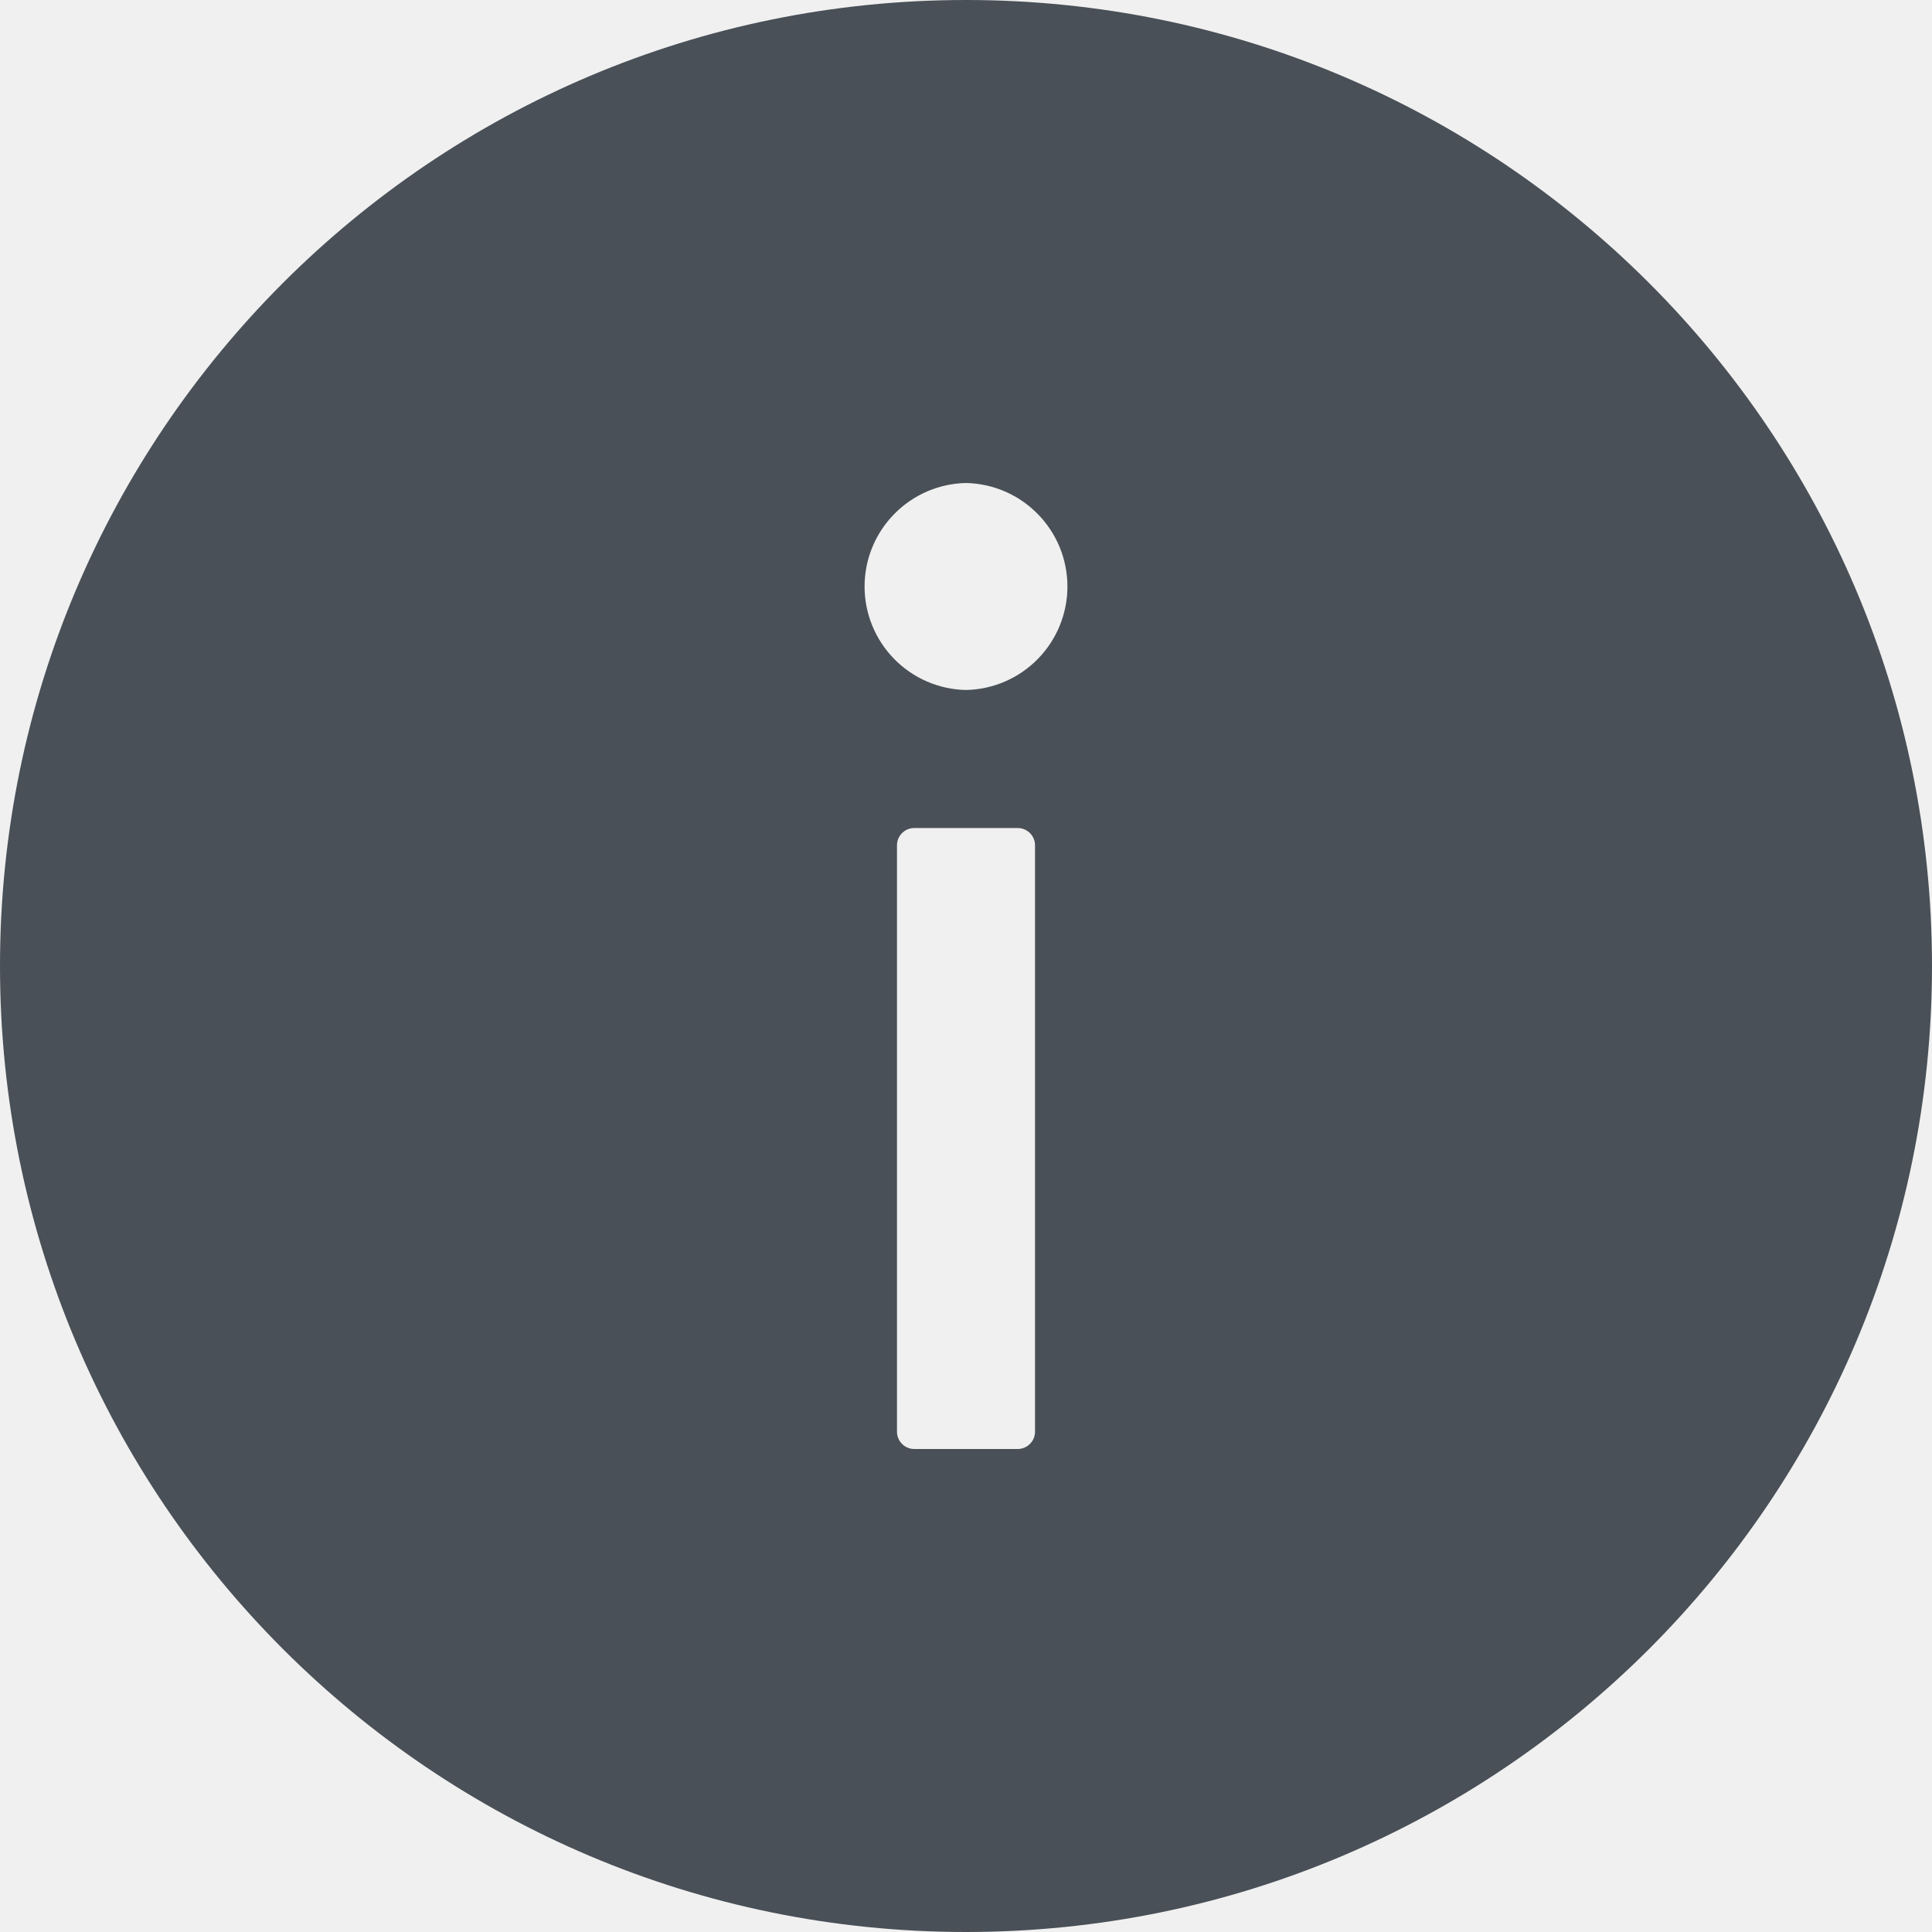
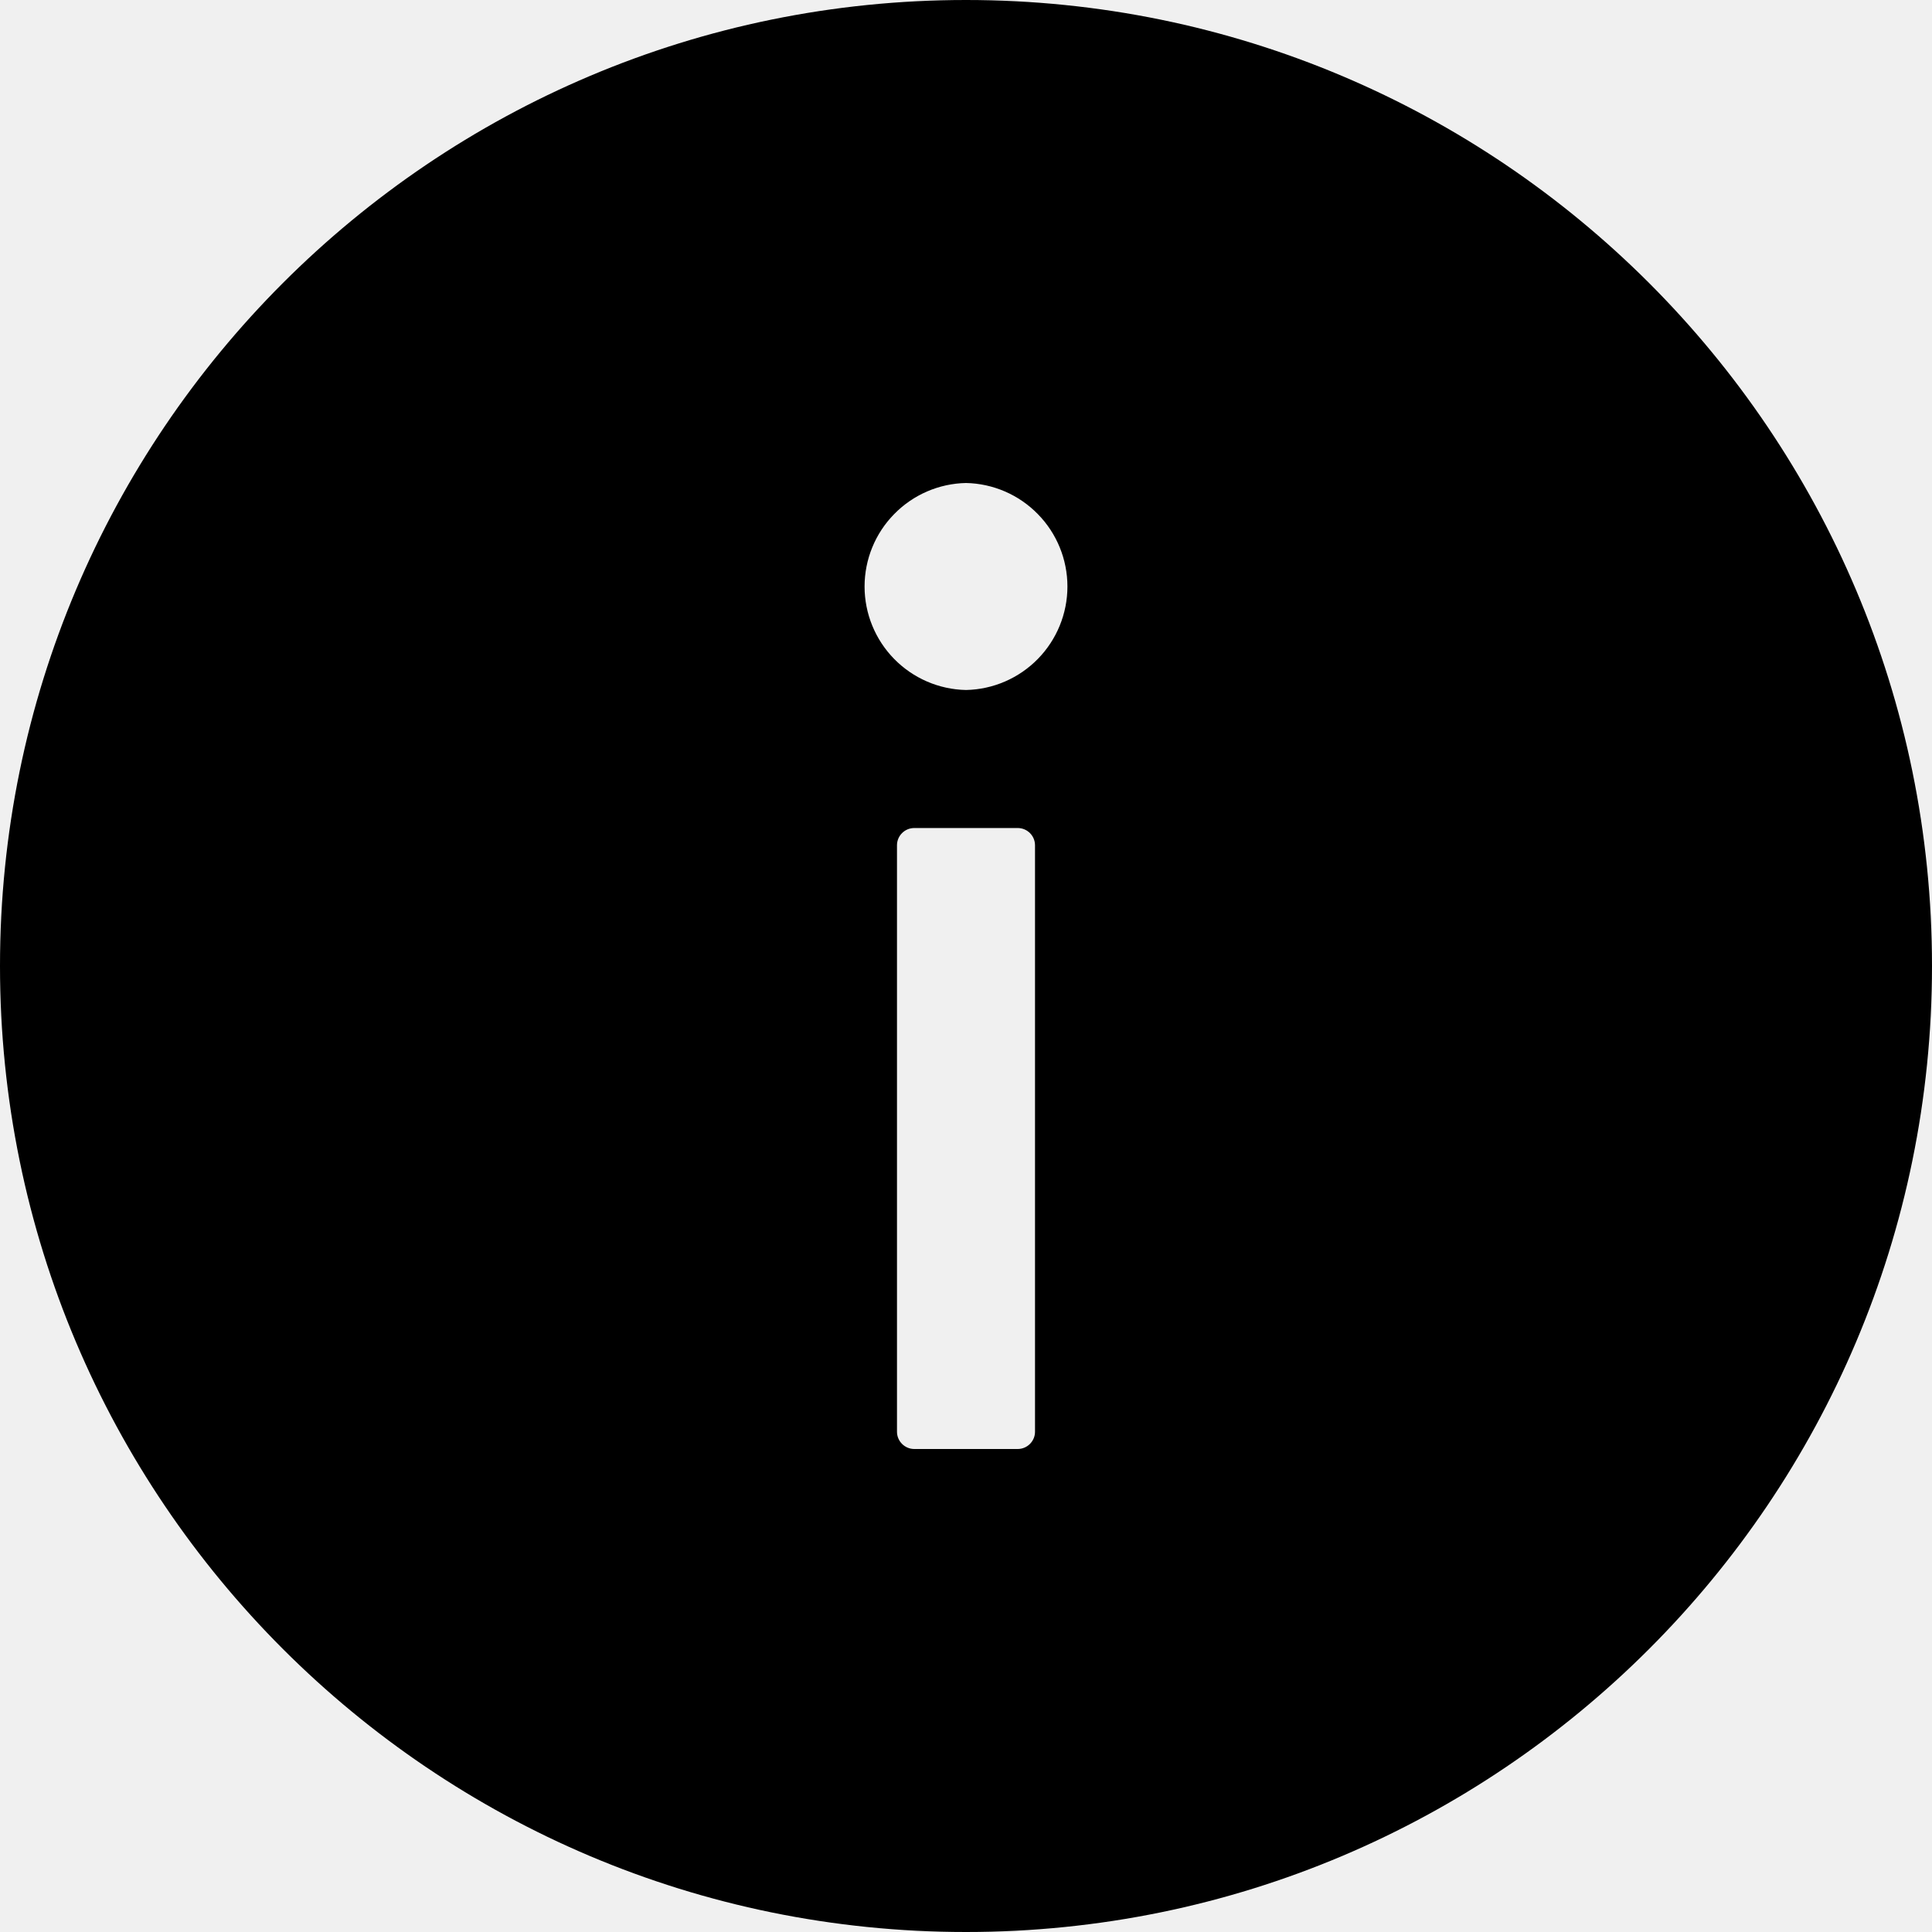
- <svg xmlns="http://www.w3.org/2000/svg" width="36" height="36" viewBox="0 0 36 36" fill="none">
+ <svg xmlns="http://www.w3.org/2000/svg" width="36" height="36" viewBox="0 0 36 36">
  <g clip-path="url(#clip0_16_293)">
-     <path d="M18 0C8.06 0 0 8.06 0 18C0 27.94 8.06 36 18 36C27.94 36 36 27.94 36 18C36 8.06 27.94 0 18 0ZM19.286 26.679C19.286 26.855 19.141 27 18.964 27H17.036C16.859 27 16.714 26.855 16.714 26.679V15.75C16.714 15.573 16.859 15.429 17.036 15.429H18.964C19.141 15.429 19.286 15.573 19.286 15.75V26.679ZM18 12.857C17.495 12.847 17.015 12.639 16.662 12.279C16.308 11.918 16.11 11.433 16.11 10.929C16.11 10.424 16.308 9.939 16.662 9.579C17.015 9.218 17.495 9.01 18 9C18.505 9.01 18.985 9.218 19.338 9.579C19.692 9.939 19.89 10.424 19.89 10.929C19.89 11.433 19.692 11.918 19.338 12.279C18.985 12.639 18.505 12.847 18 12.857Z" fill="#495057" />
+     <path d="M18 0C8.06 0 0 8.06 0 18C0 27.94 8.06 36 18 36C27.94 36 36 27.94 36 18C36 8.06 27.94 0 18 0ZM19.286 26.679C19.286 26.855 19.141 27 18.964 27H17.036C16.859 27 16.714 26.855 16.714 26.679V15.75C16.714 15.573 16.859 15.429 17.036 15.429H18.964C19.141 15.429 19.286 15.573 19.286 15.75V26.679ZM18 12.857C17.495 12.847 17.015 12.639 16.662 12.279C16.308 11.918 16.11 11.433 16.11 10.929C16.11 10.424 16.308 9.939 16.662 9.579C17.015 9.218 17.495 9.01 18 9C18.505 9.01 18.985 9.218 19.338 9.579C19.692 9.939 19.89 10.424 19.89 10.929C19.89 11.433 19.692 11.918 19.338 12.279C18.985 12.639 18.505 12.847 18 12.857Z" />
  </g>
  <defs>
    <clipPath id="clip0_16_293">
-       <rect width="36" height="36" fill="white" />
+       <rect width="36" height="36" />
    </clipPath>
  </defs>
</svg>
